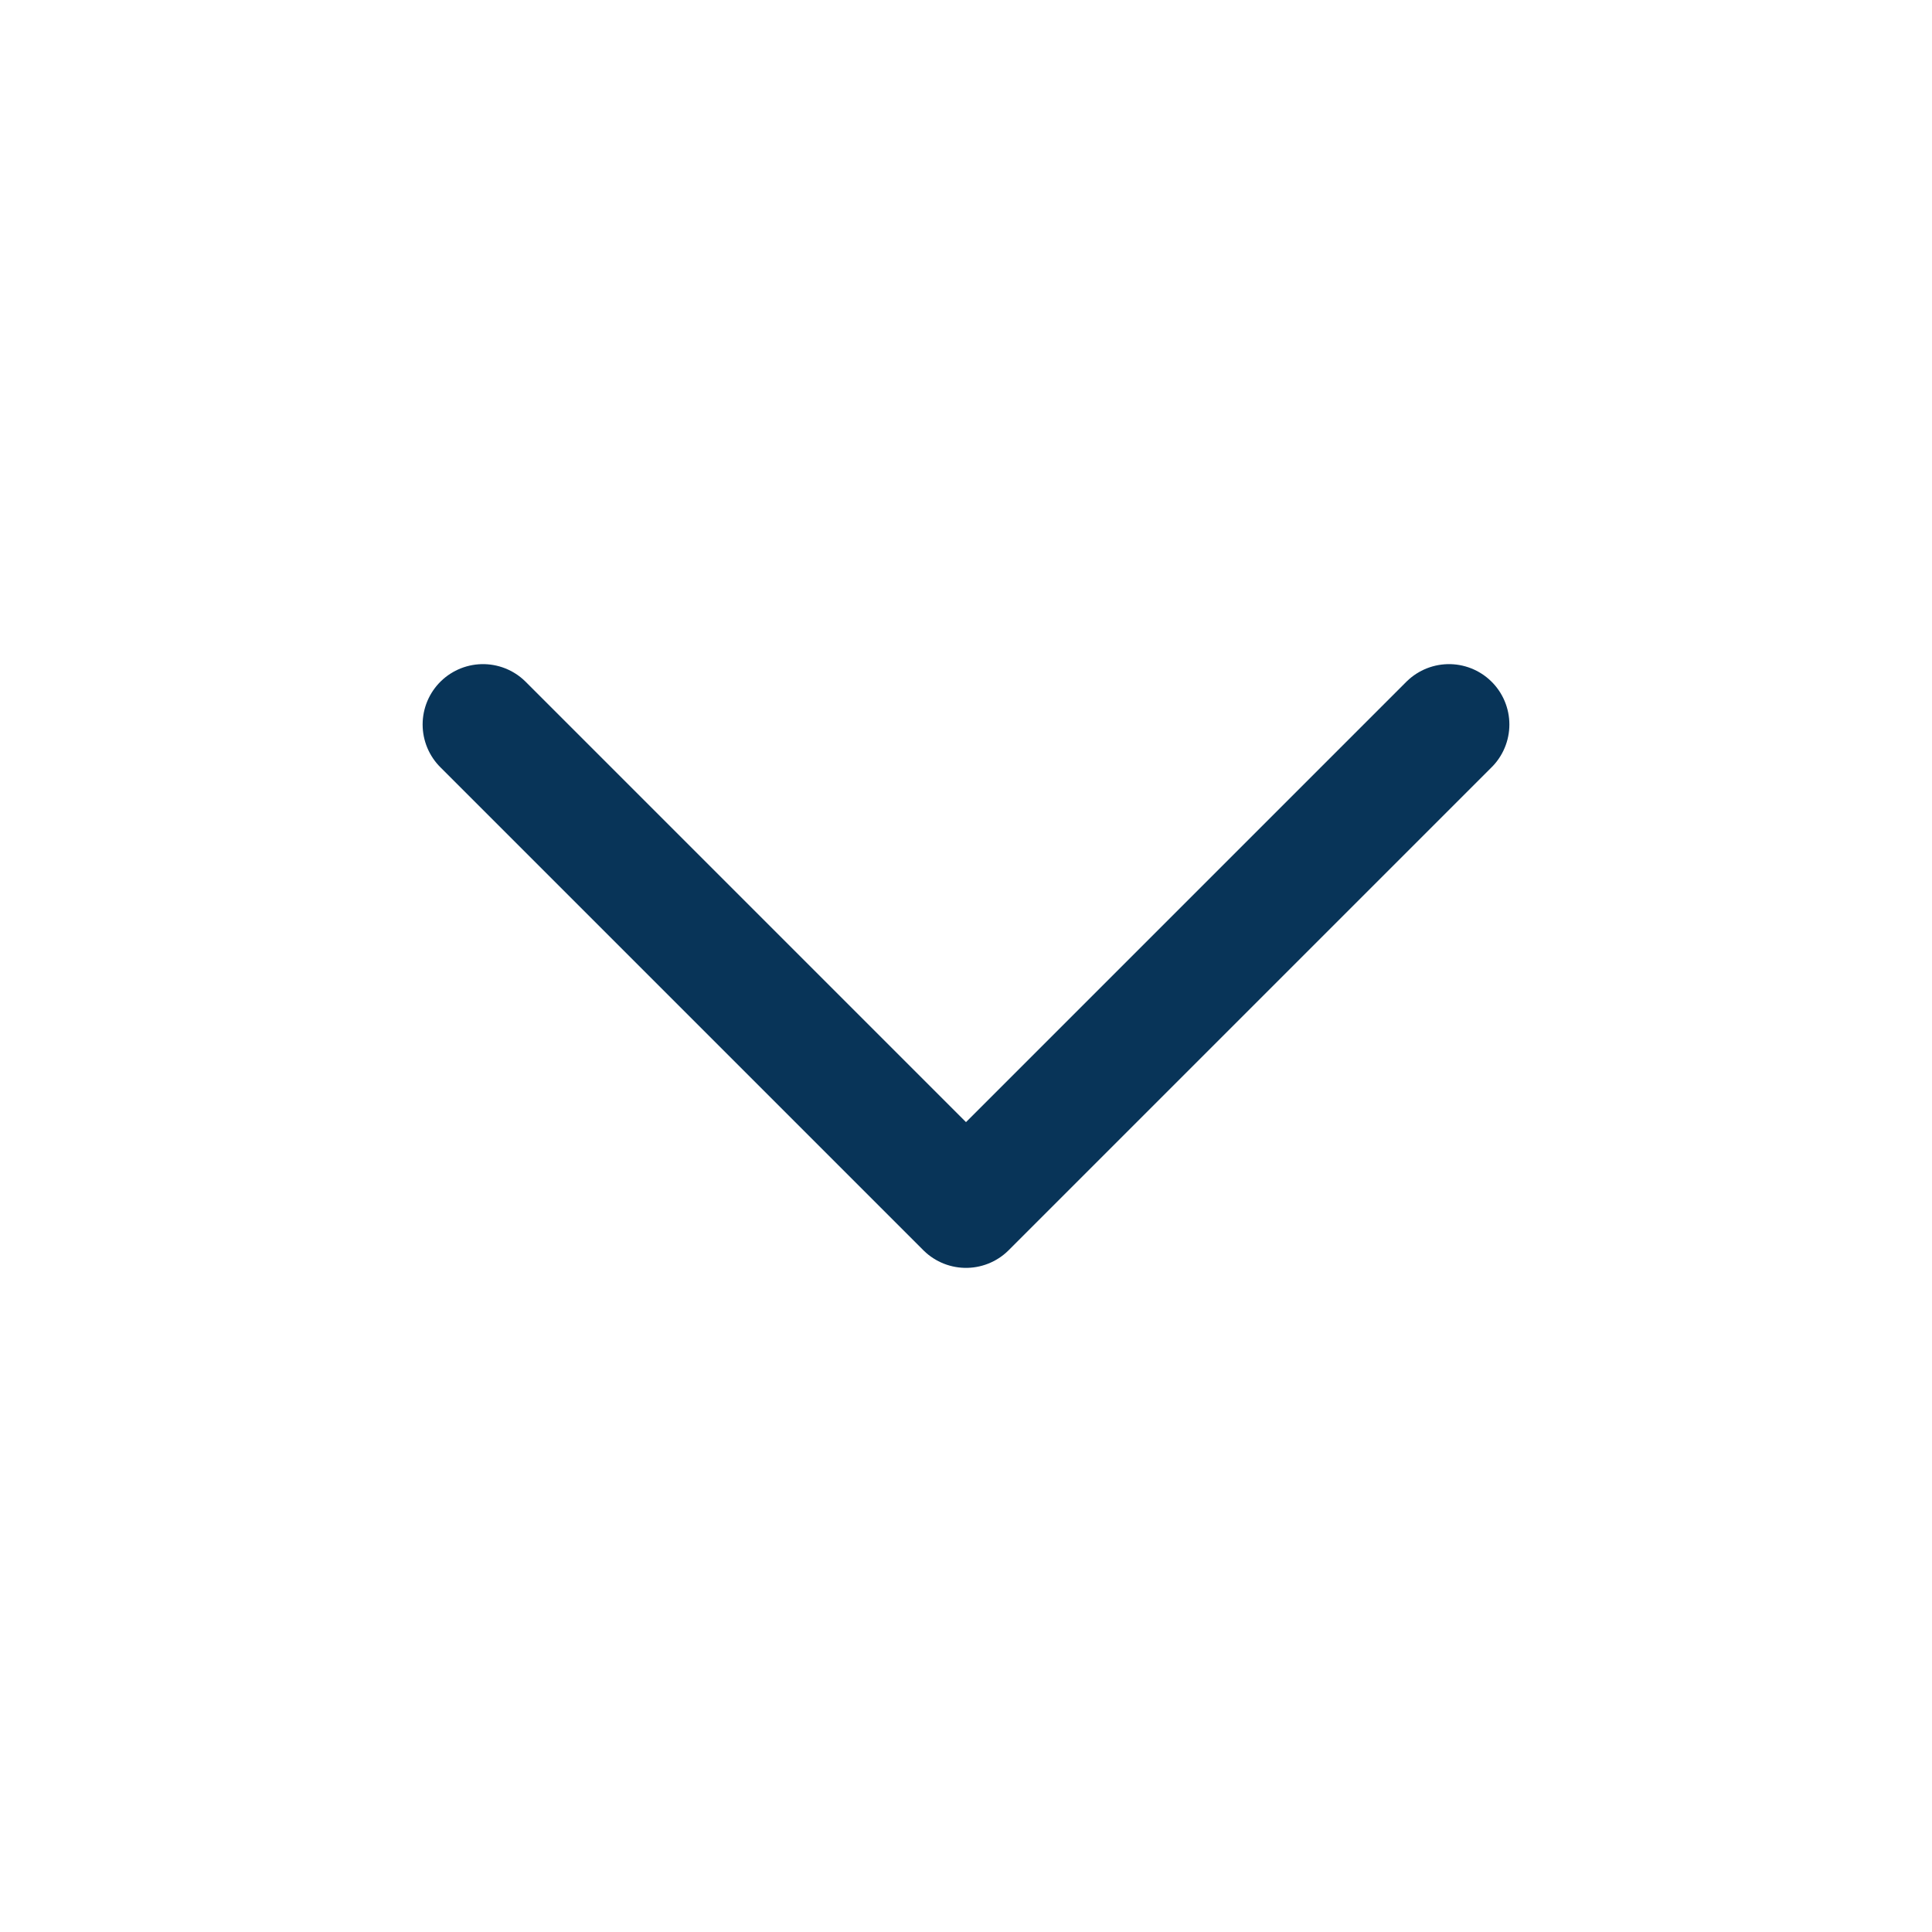
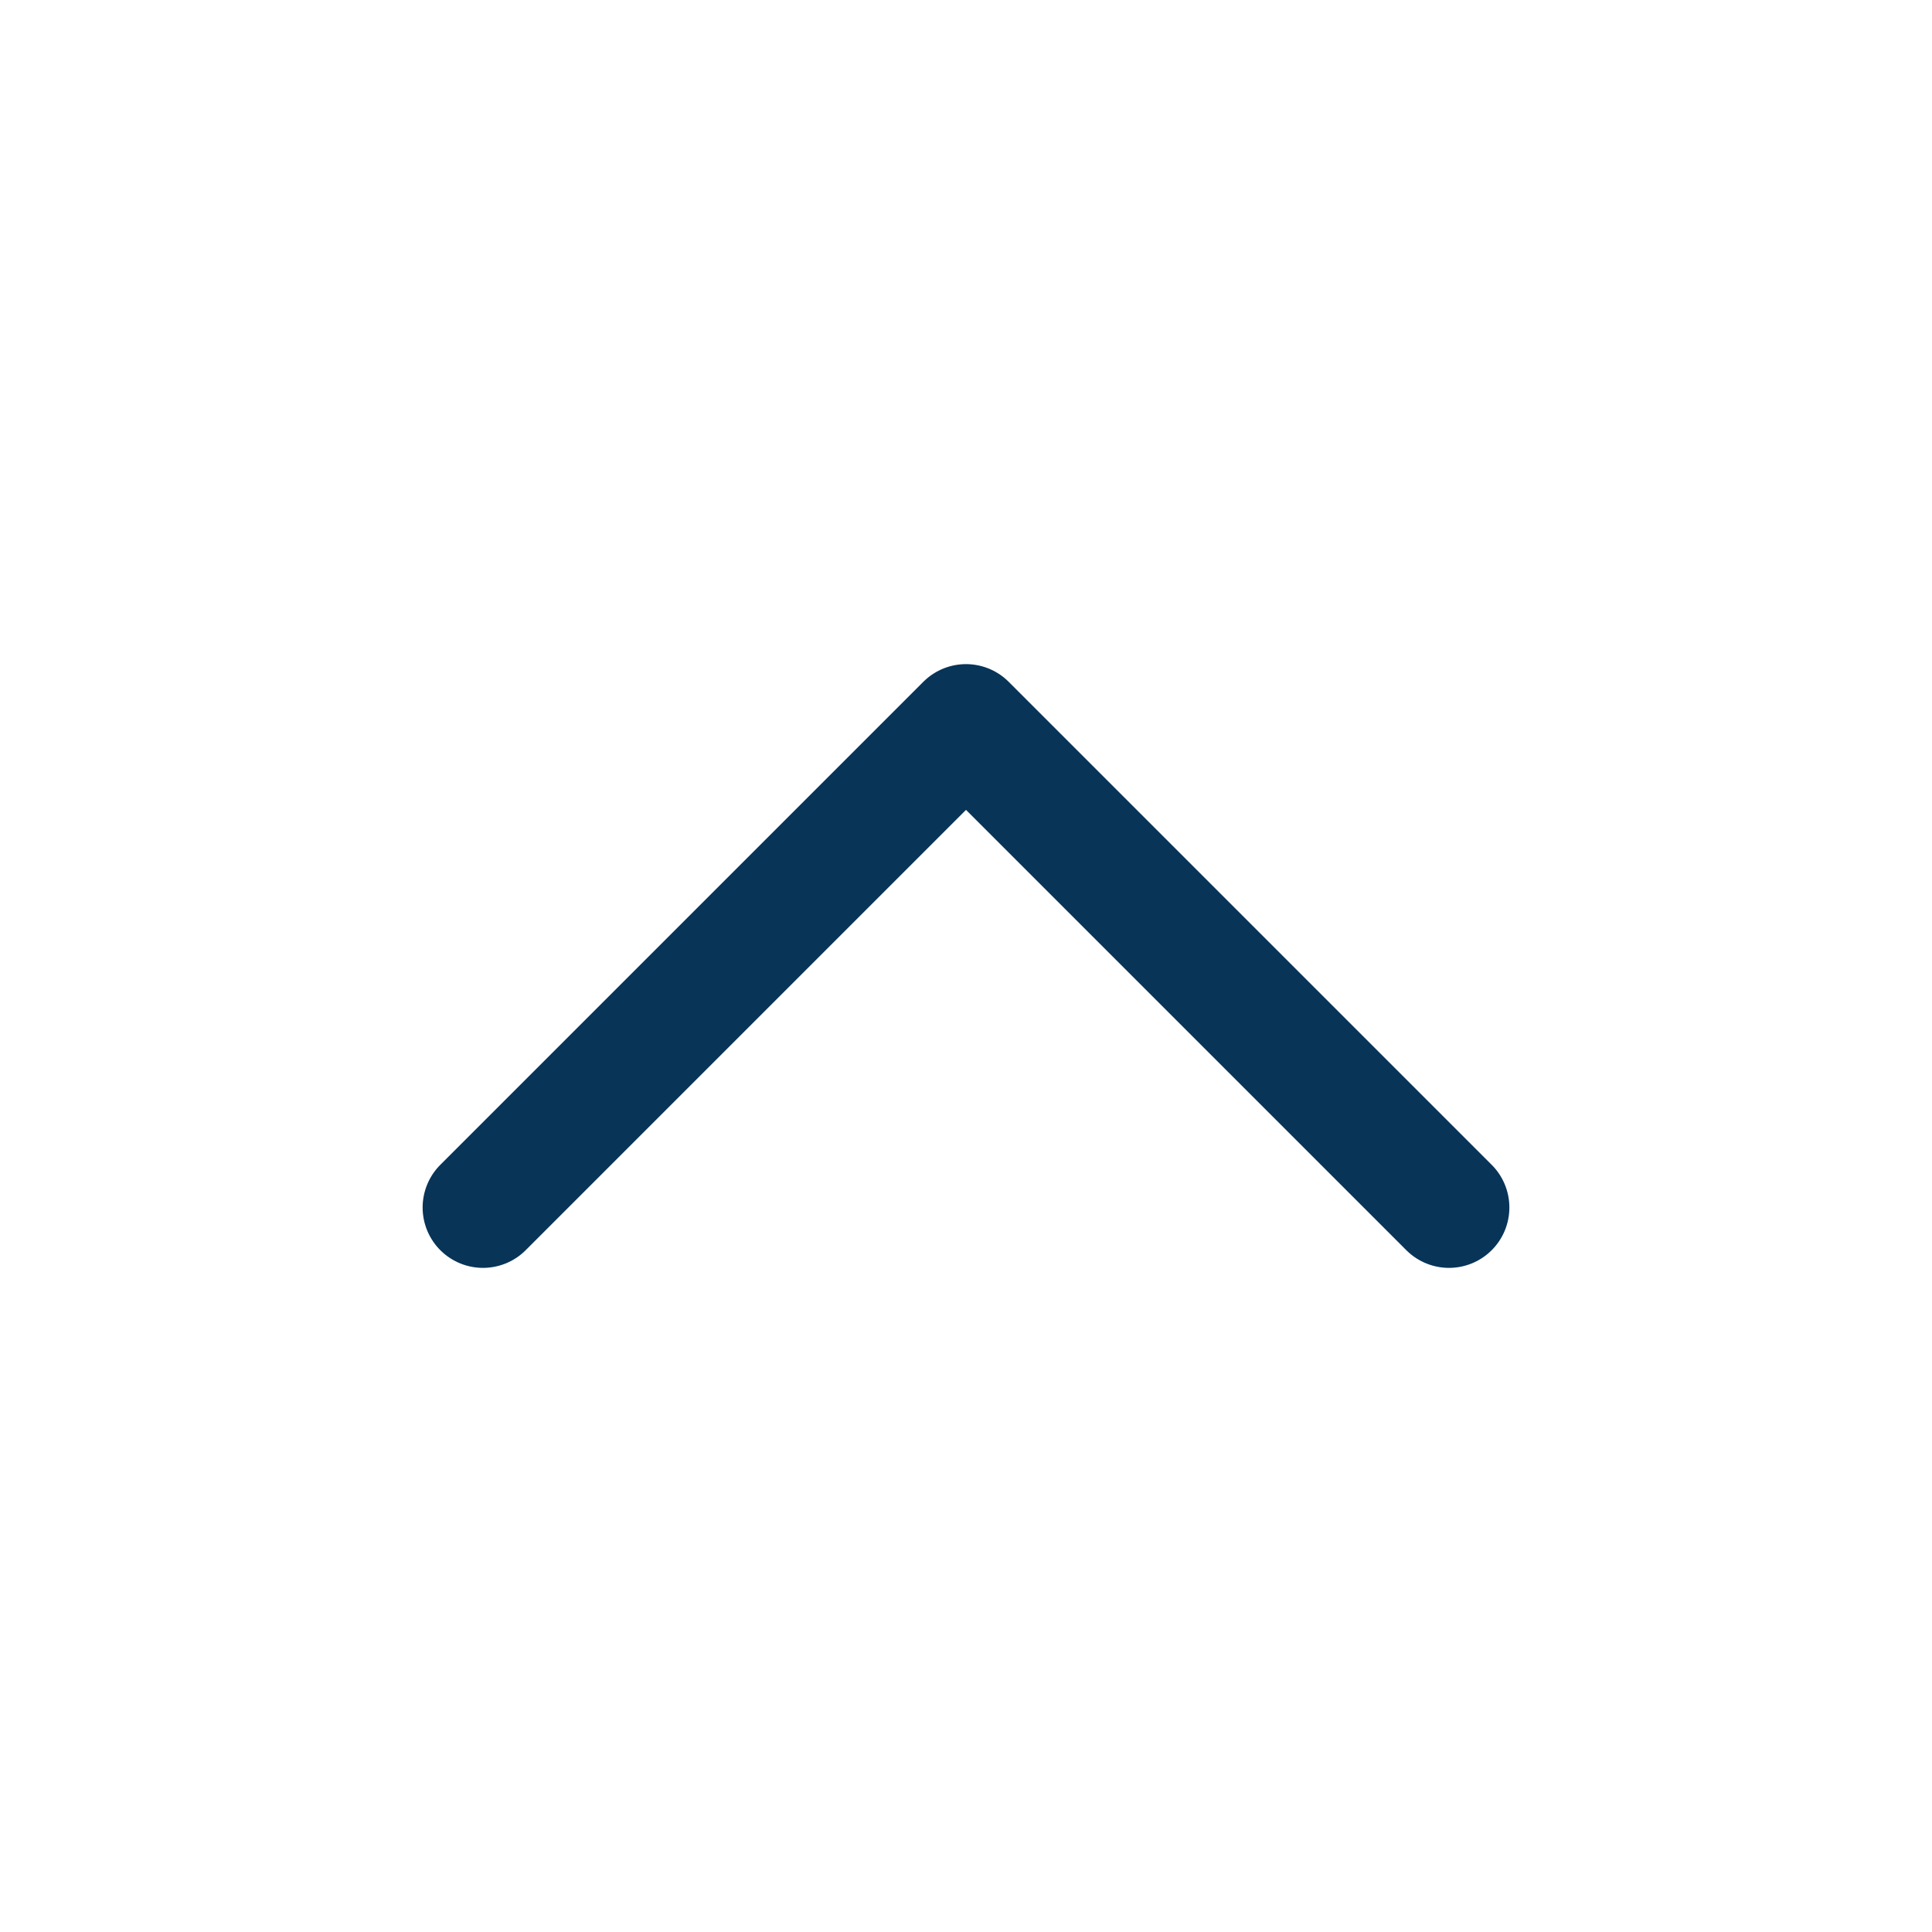
<svg xmlns="http://www.w3.org/2000/svg" fill="none" height="24" viewBox="0 0 24 24" width="24">
-   <path d="M6 9L12 15L18 9" stroke="#083458" stroke-linecap="round" stroke-linejoin="round" stroke-width="1.5" />
+   <path d="M18 15L12 9L6 15" stroke="#083458" stroke-linecap="round" stroke-linejoin="round" stroke-width="1.5" />
</svg>
